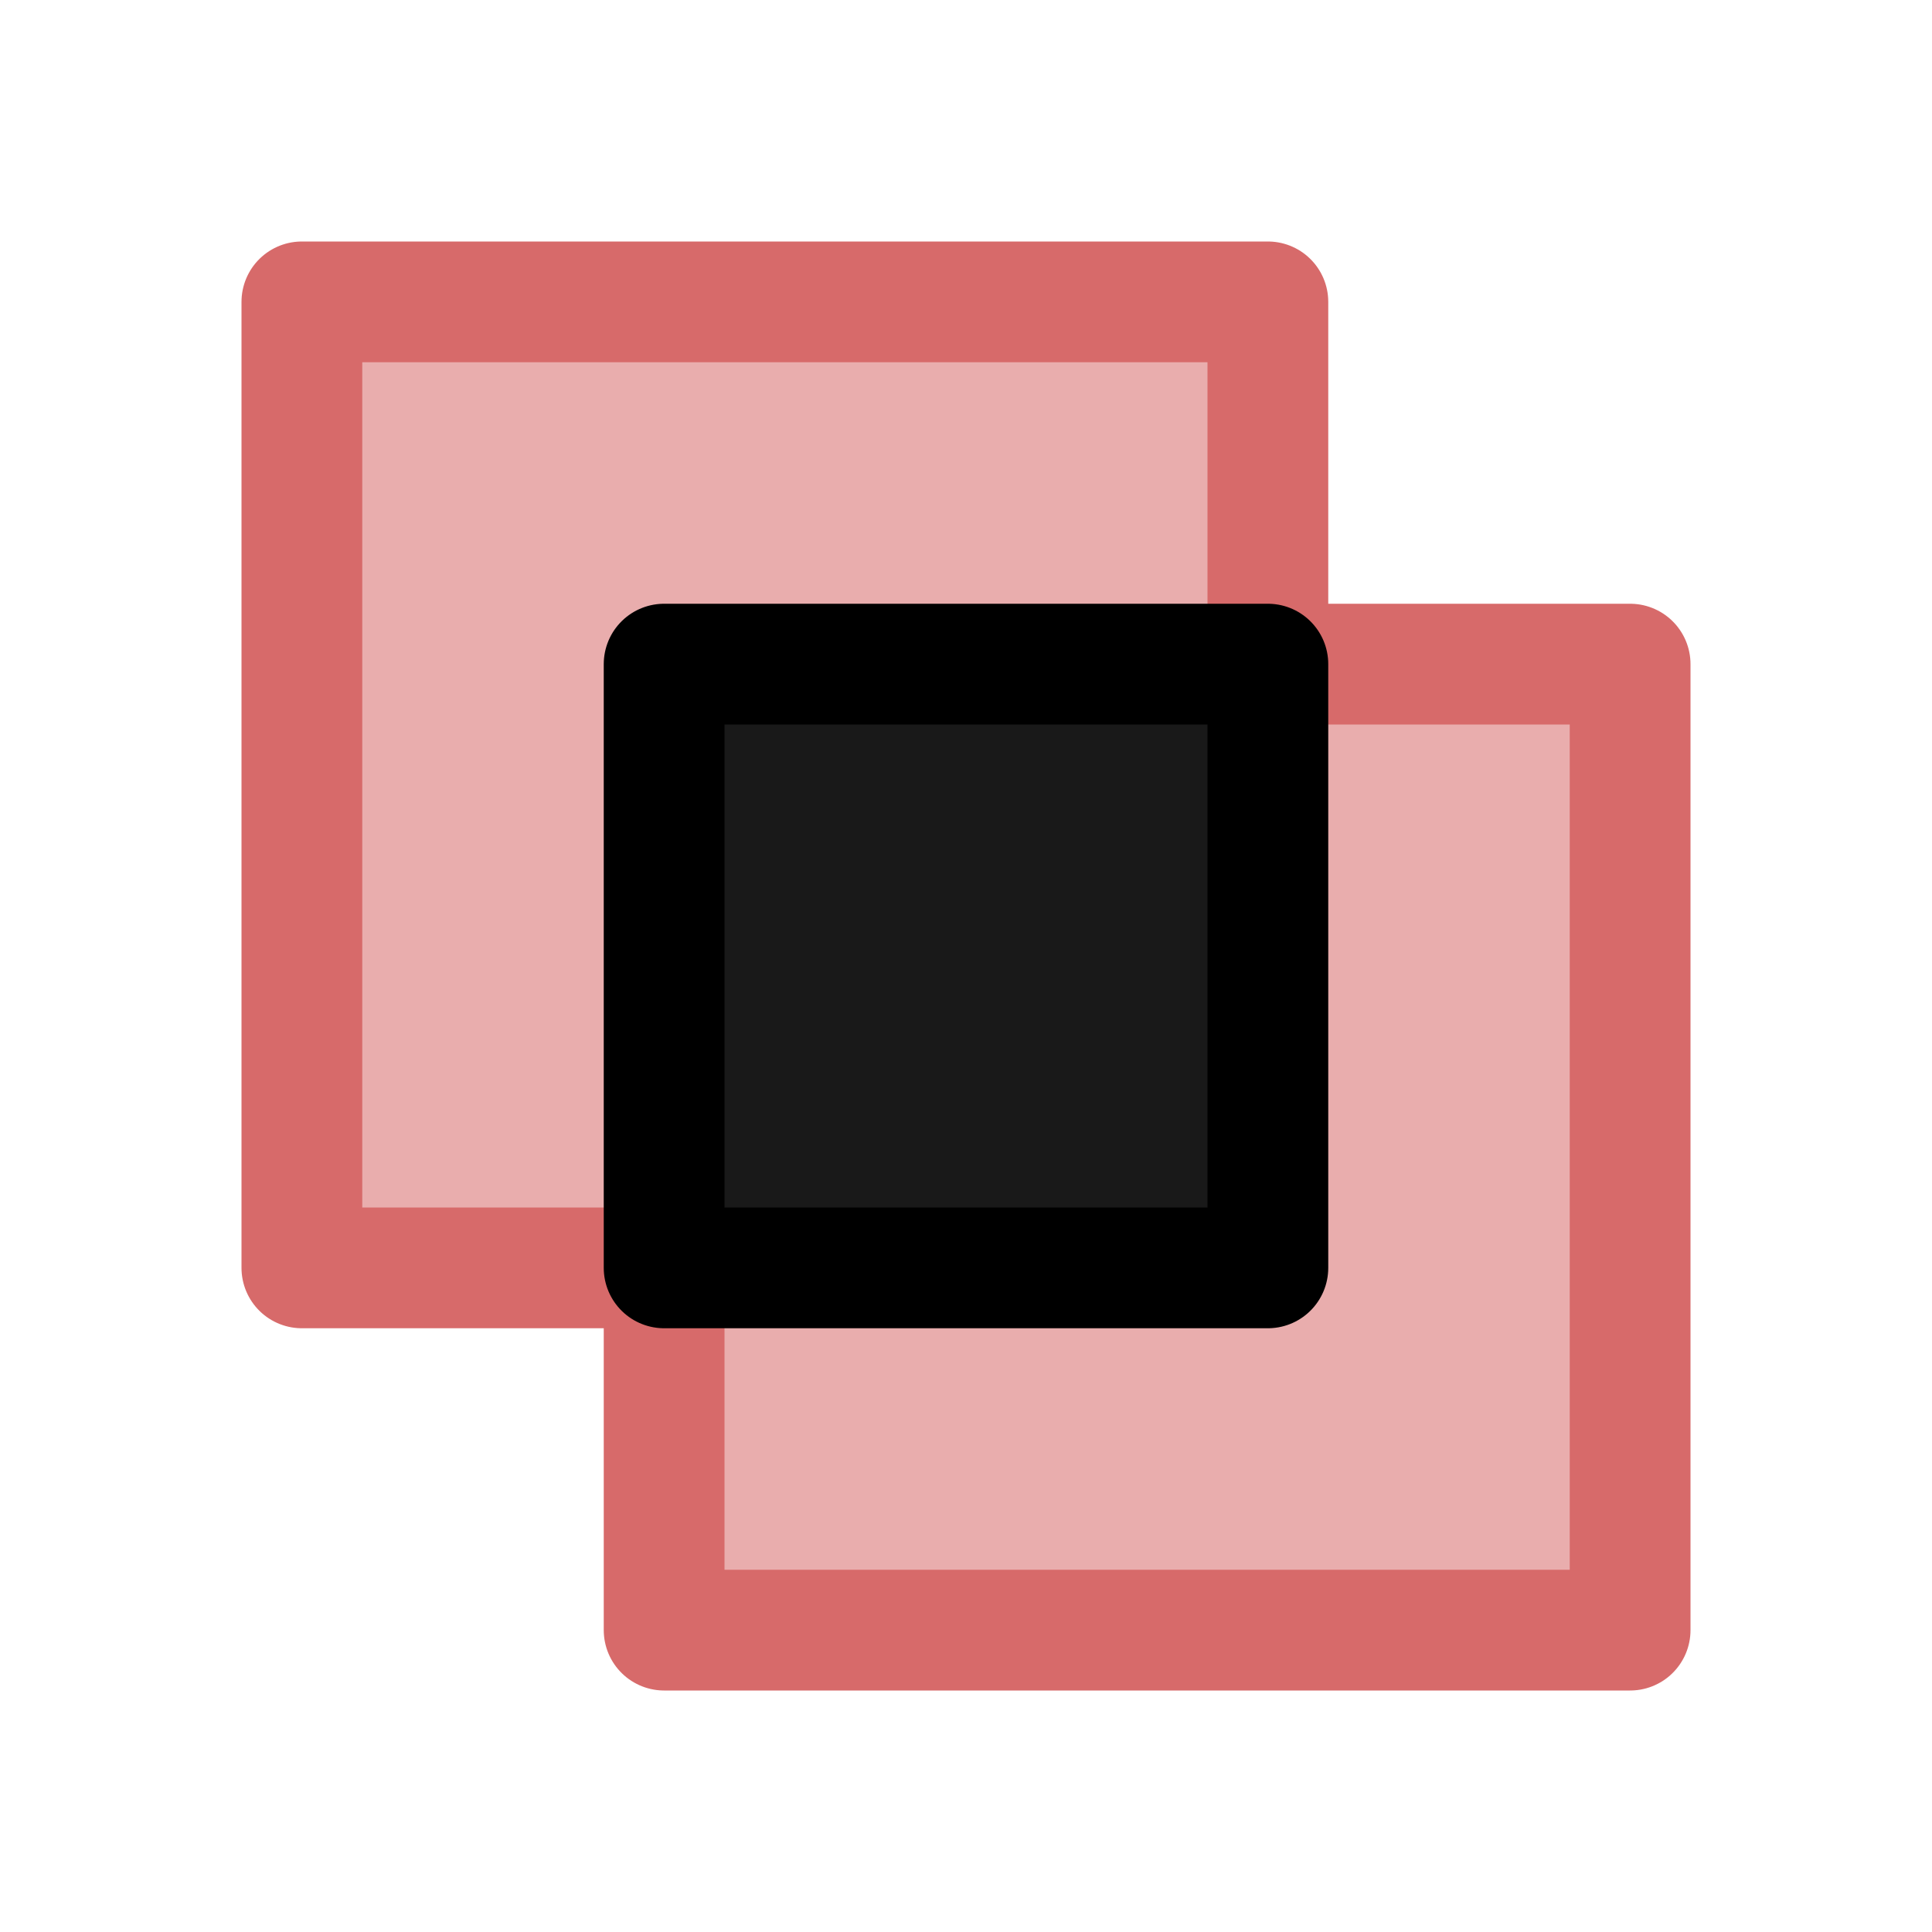
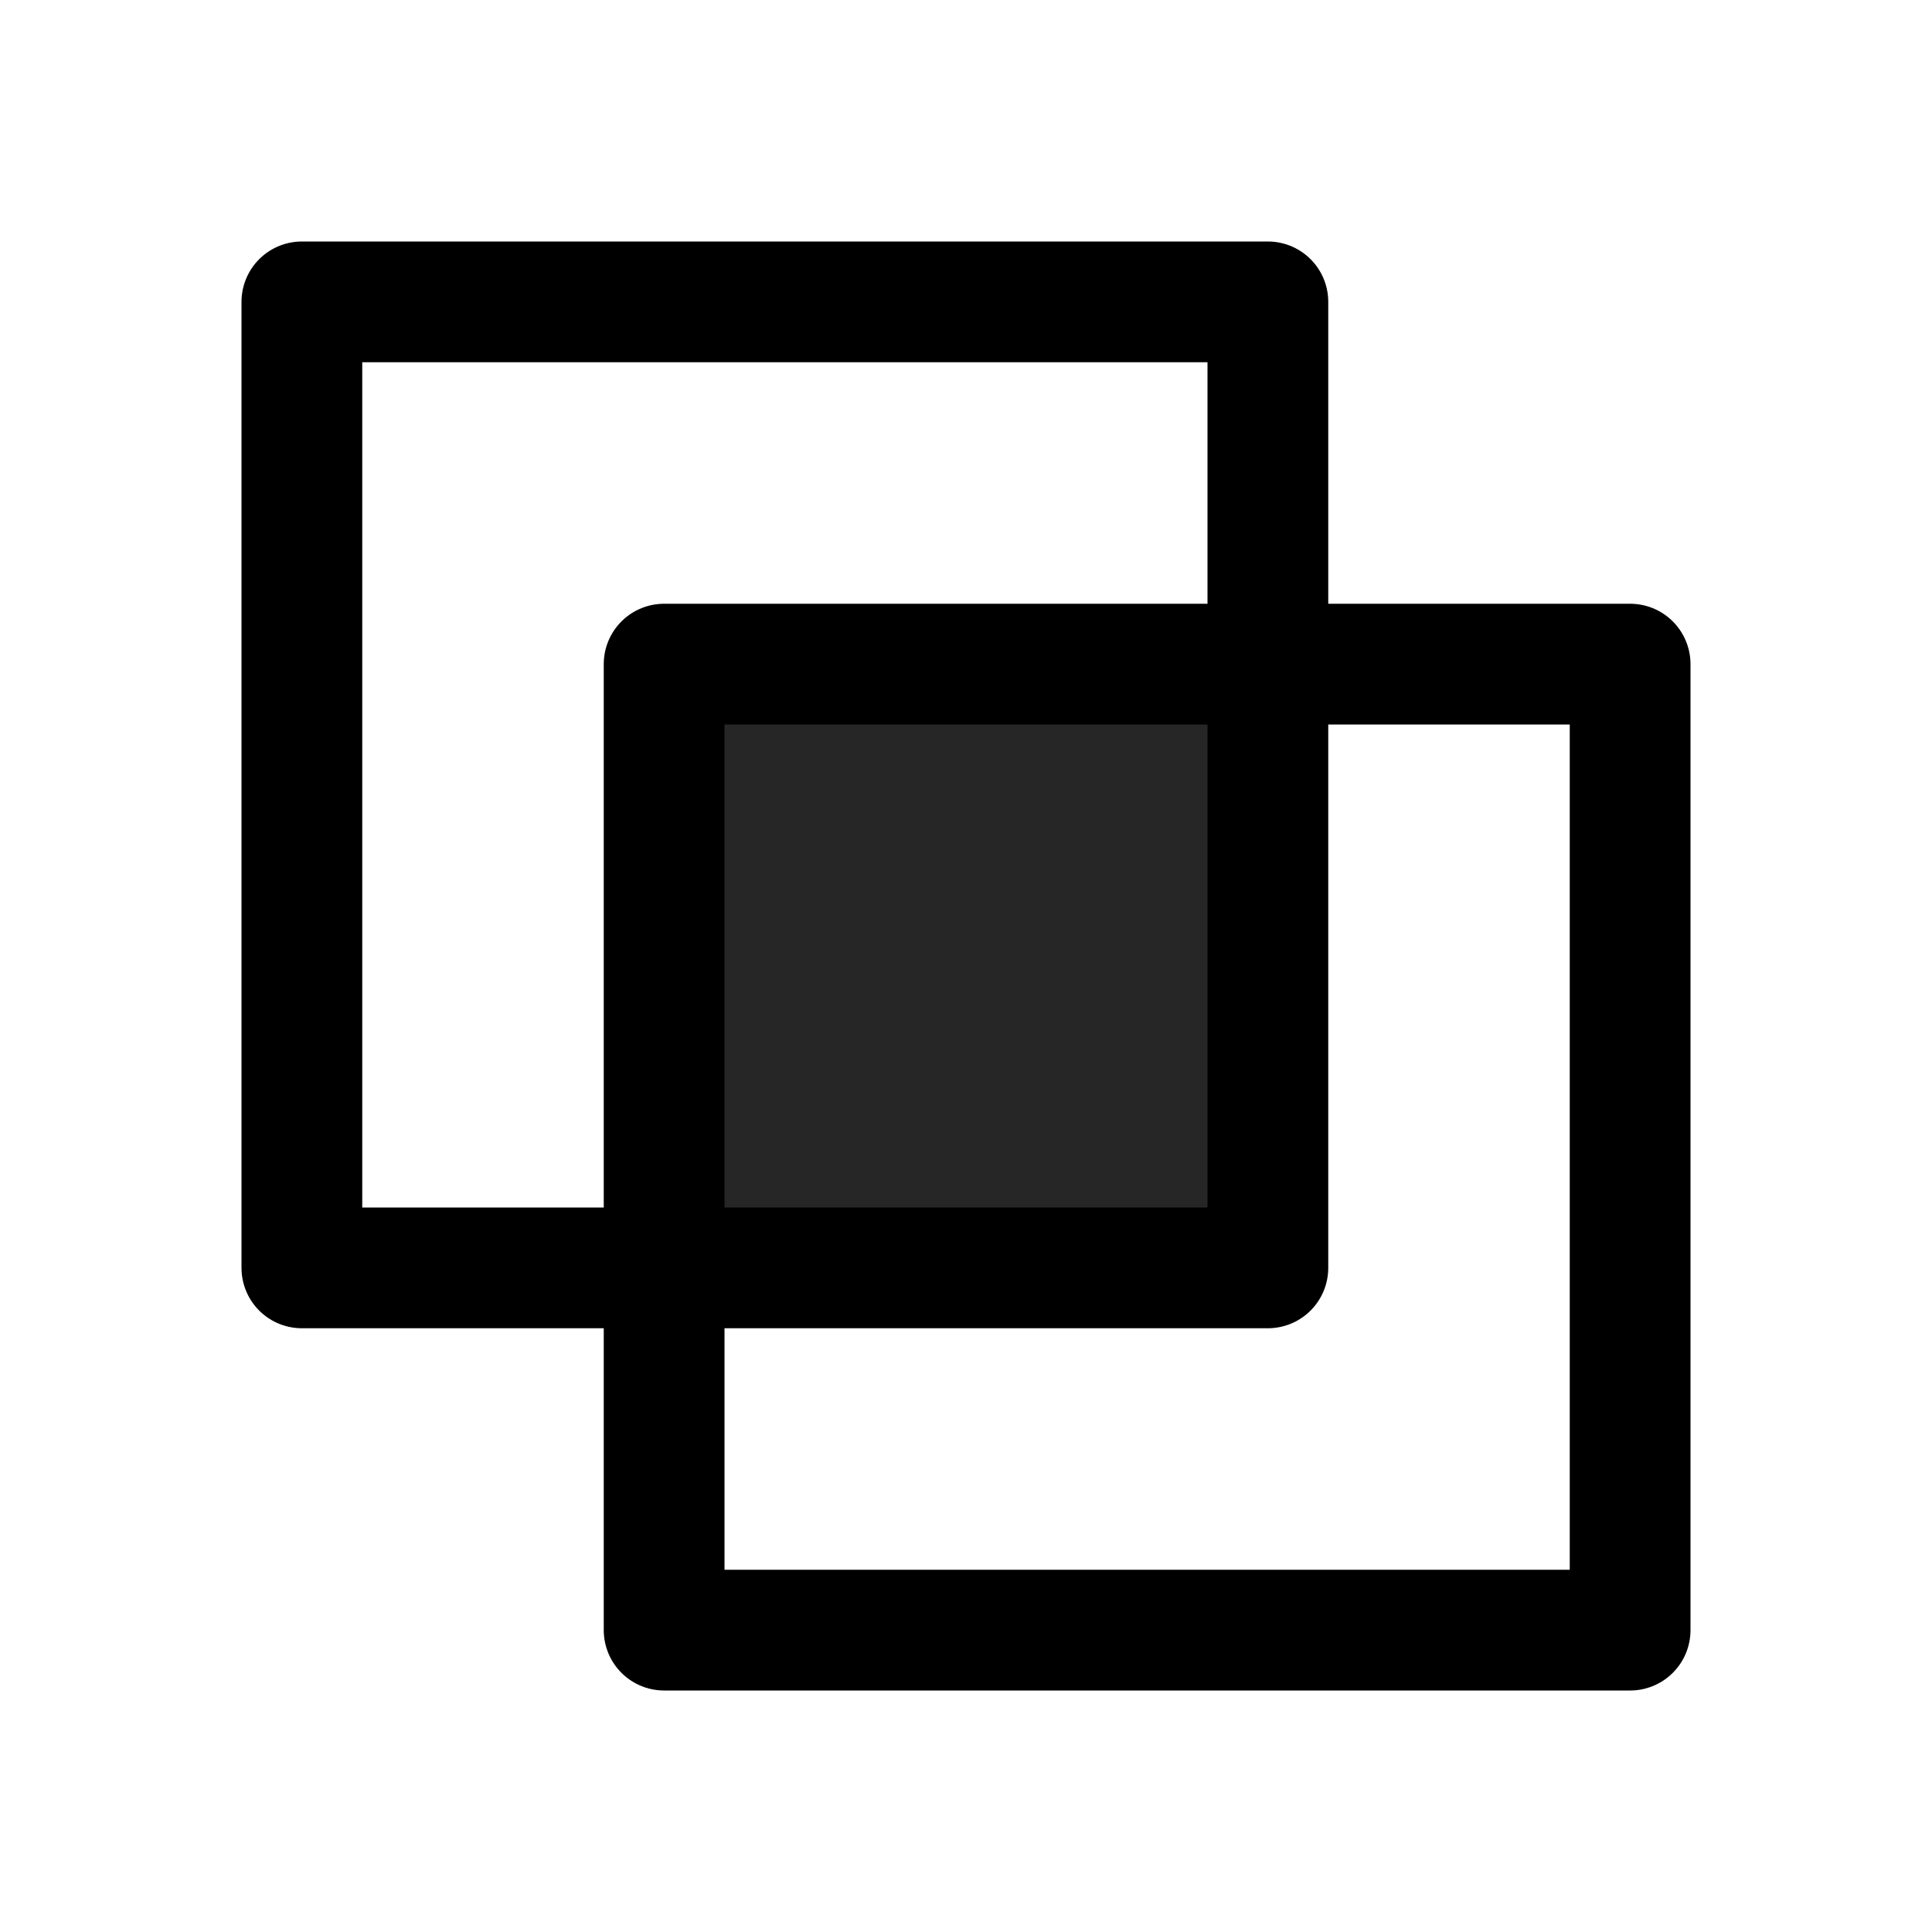
<svg xmlns="http://www.w3.org/2000/svg" width="32" height="32" viewBox="0 0 32 32" fill="none" stroke="currentColor" stroke-width="2" stroke-linecap="round" stroke-linejoin="round">
-   <path d="M5 5 H21 V11 H27 V27 H11 V21 H5 Z M11 11 H21 V21 H11 Z" fill-rule="evenodd" fill="#d76a6a" stroke="none" fill-opacity="0.55" />
-   <path d="M5 5 H21 V11 H27 V27 H11 V21 H5 Z" stroke="#d76a6a" />
-   <rect x="11" y="11" width="10" height="10" fill="currentColor" stroke="none" fill-opacity="0.9" />
-   <rect x="11" y="11" width="10" height="10" />
+   <rect x="11" y="11" width="10" height="10" fill="currentColor" stroke="none" fill-opacity="0.85" />
+   <rect x="5" y="5" width="16" height="16" />
+   <rect x="11" y="11" width="16" height="16" />
</svg>
